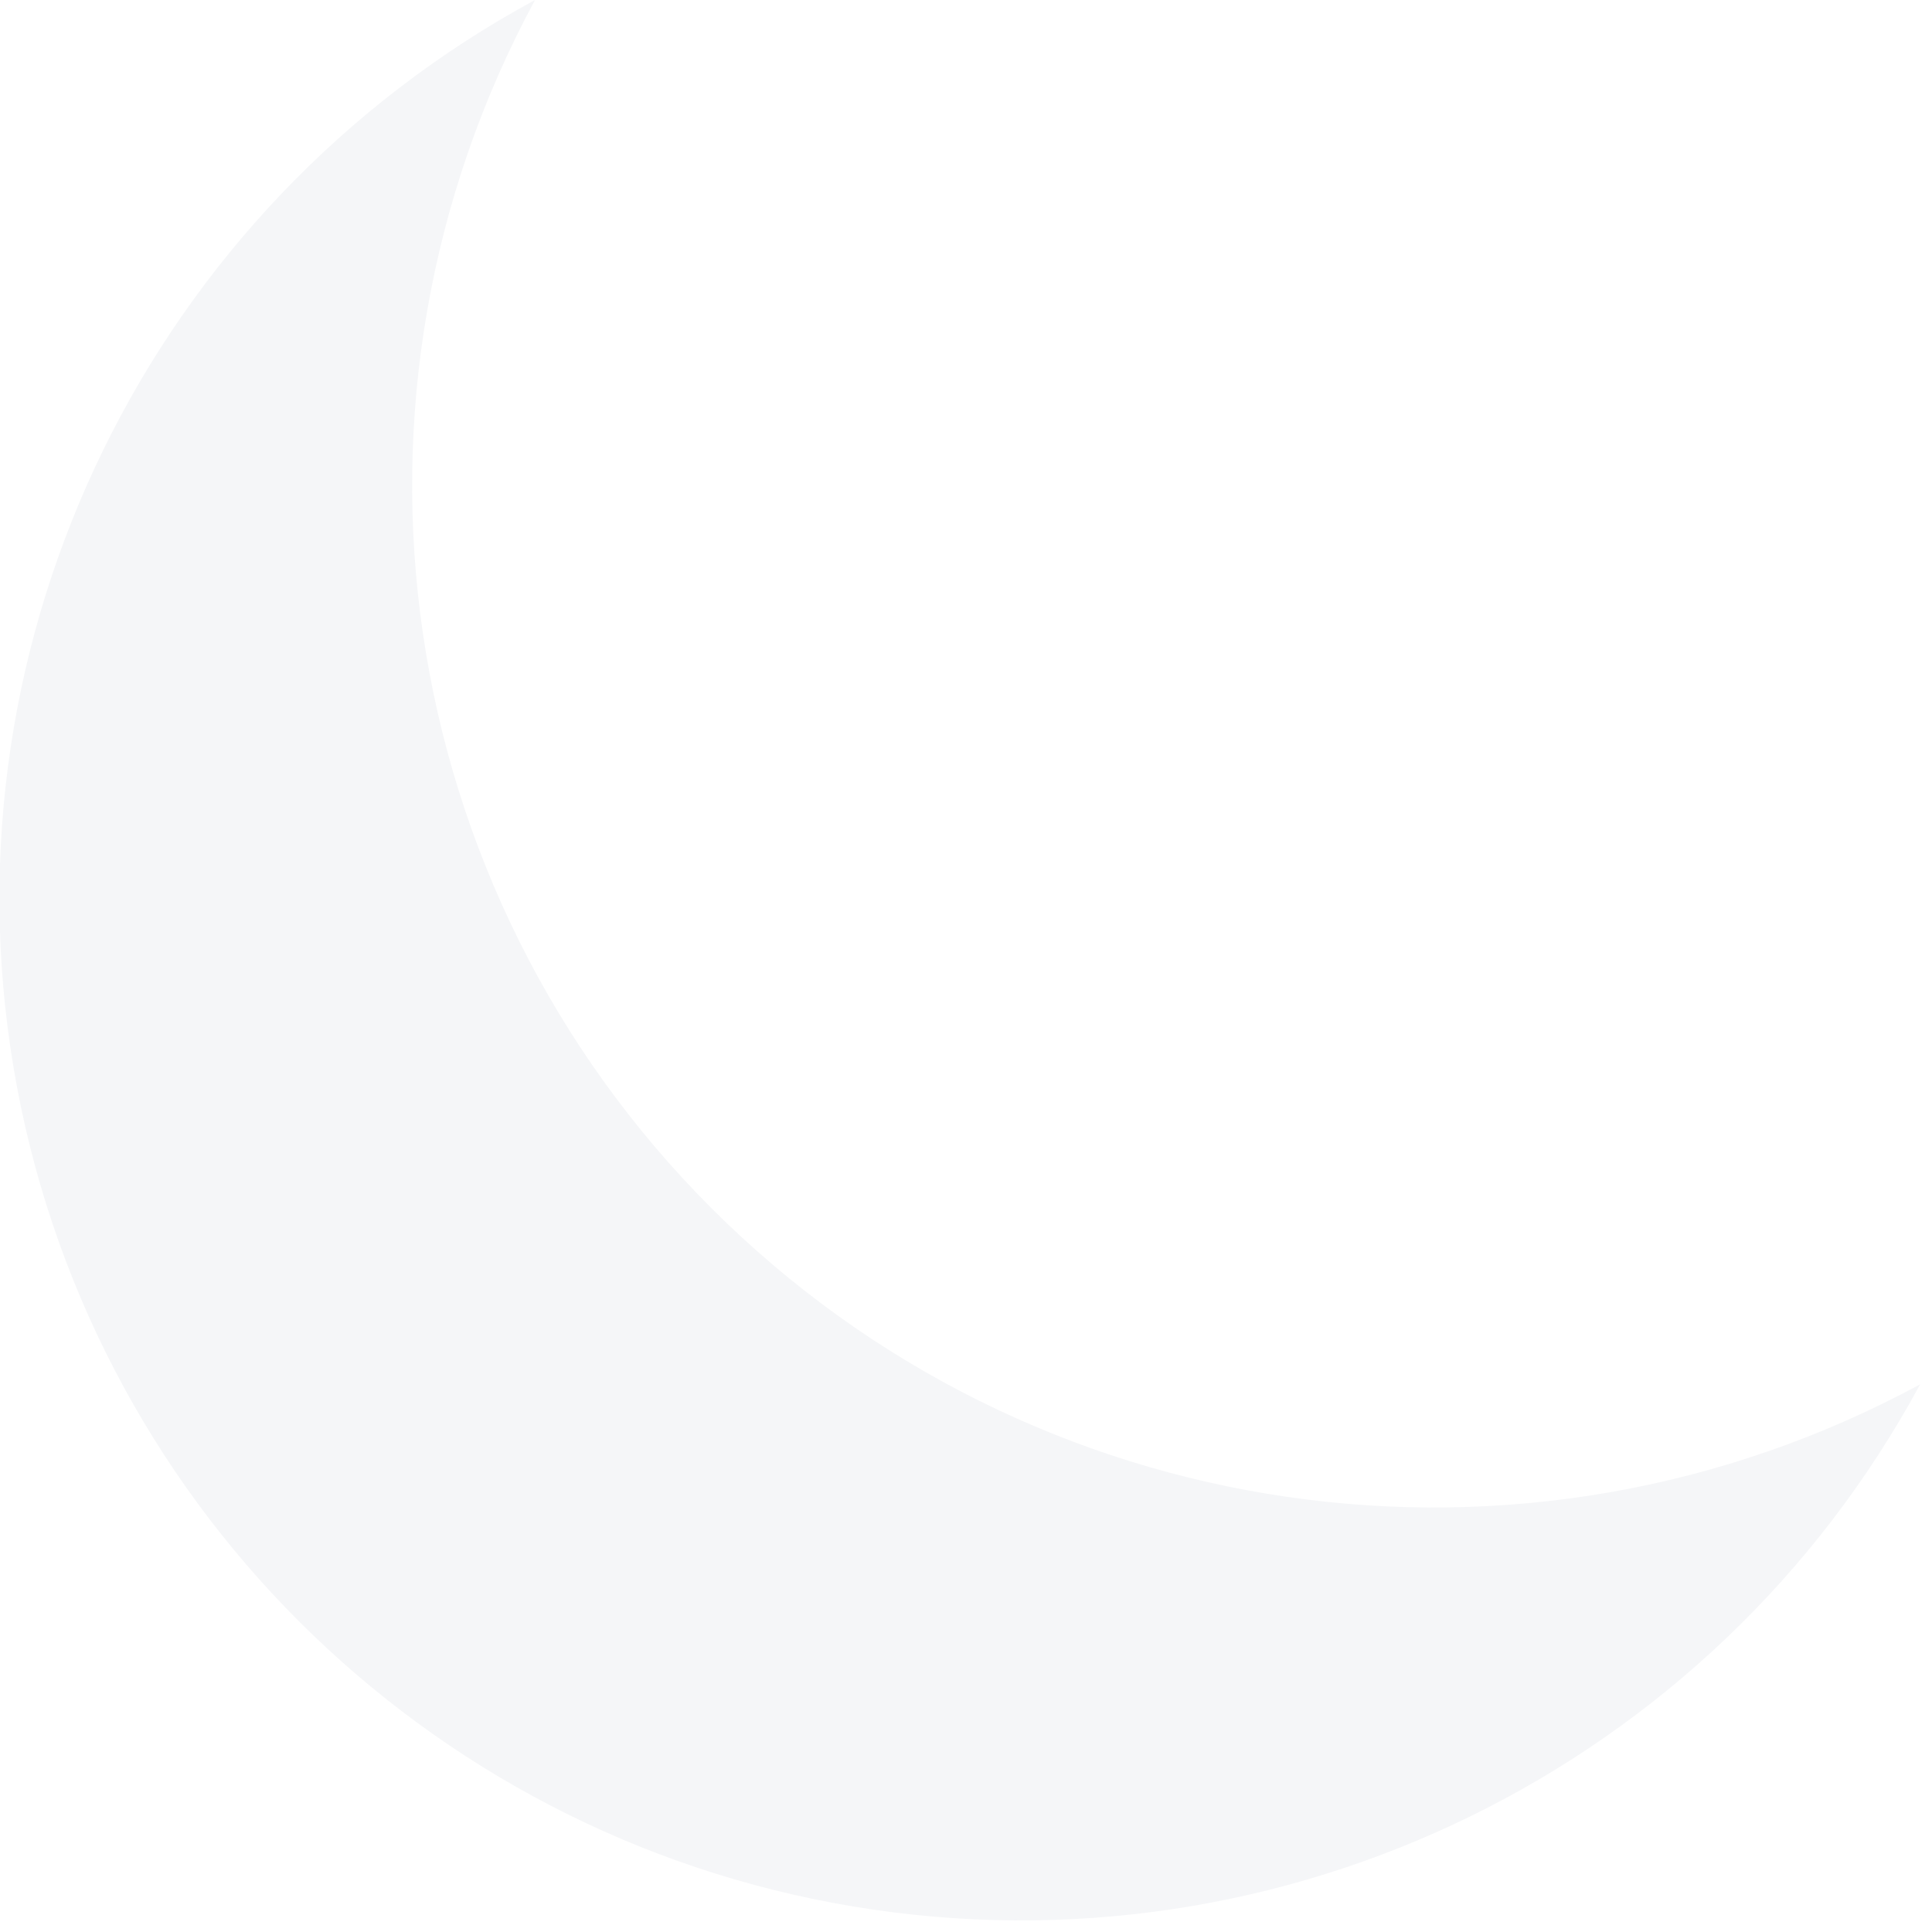
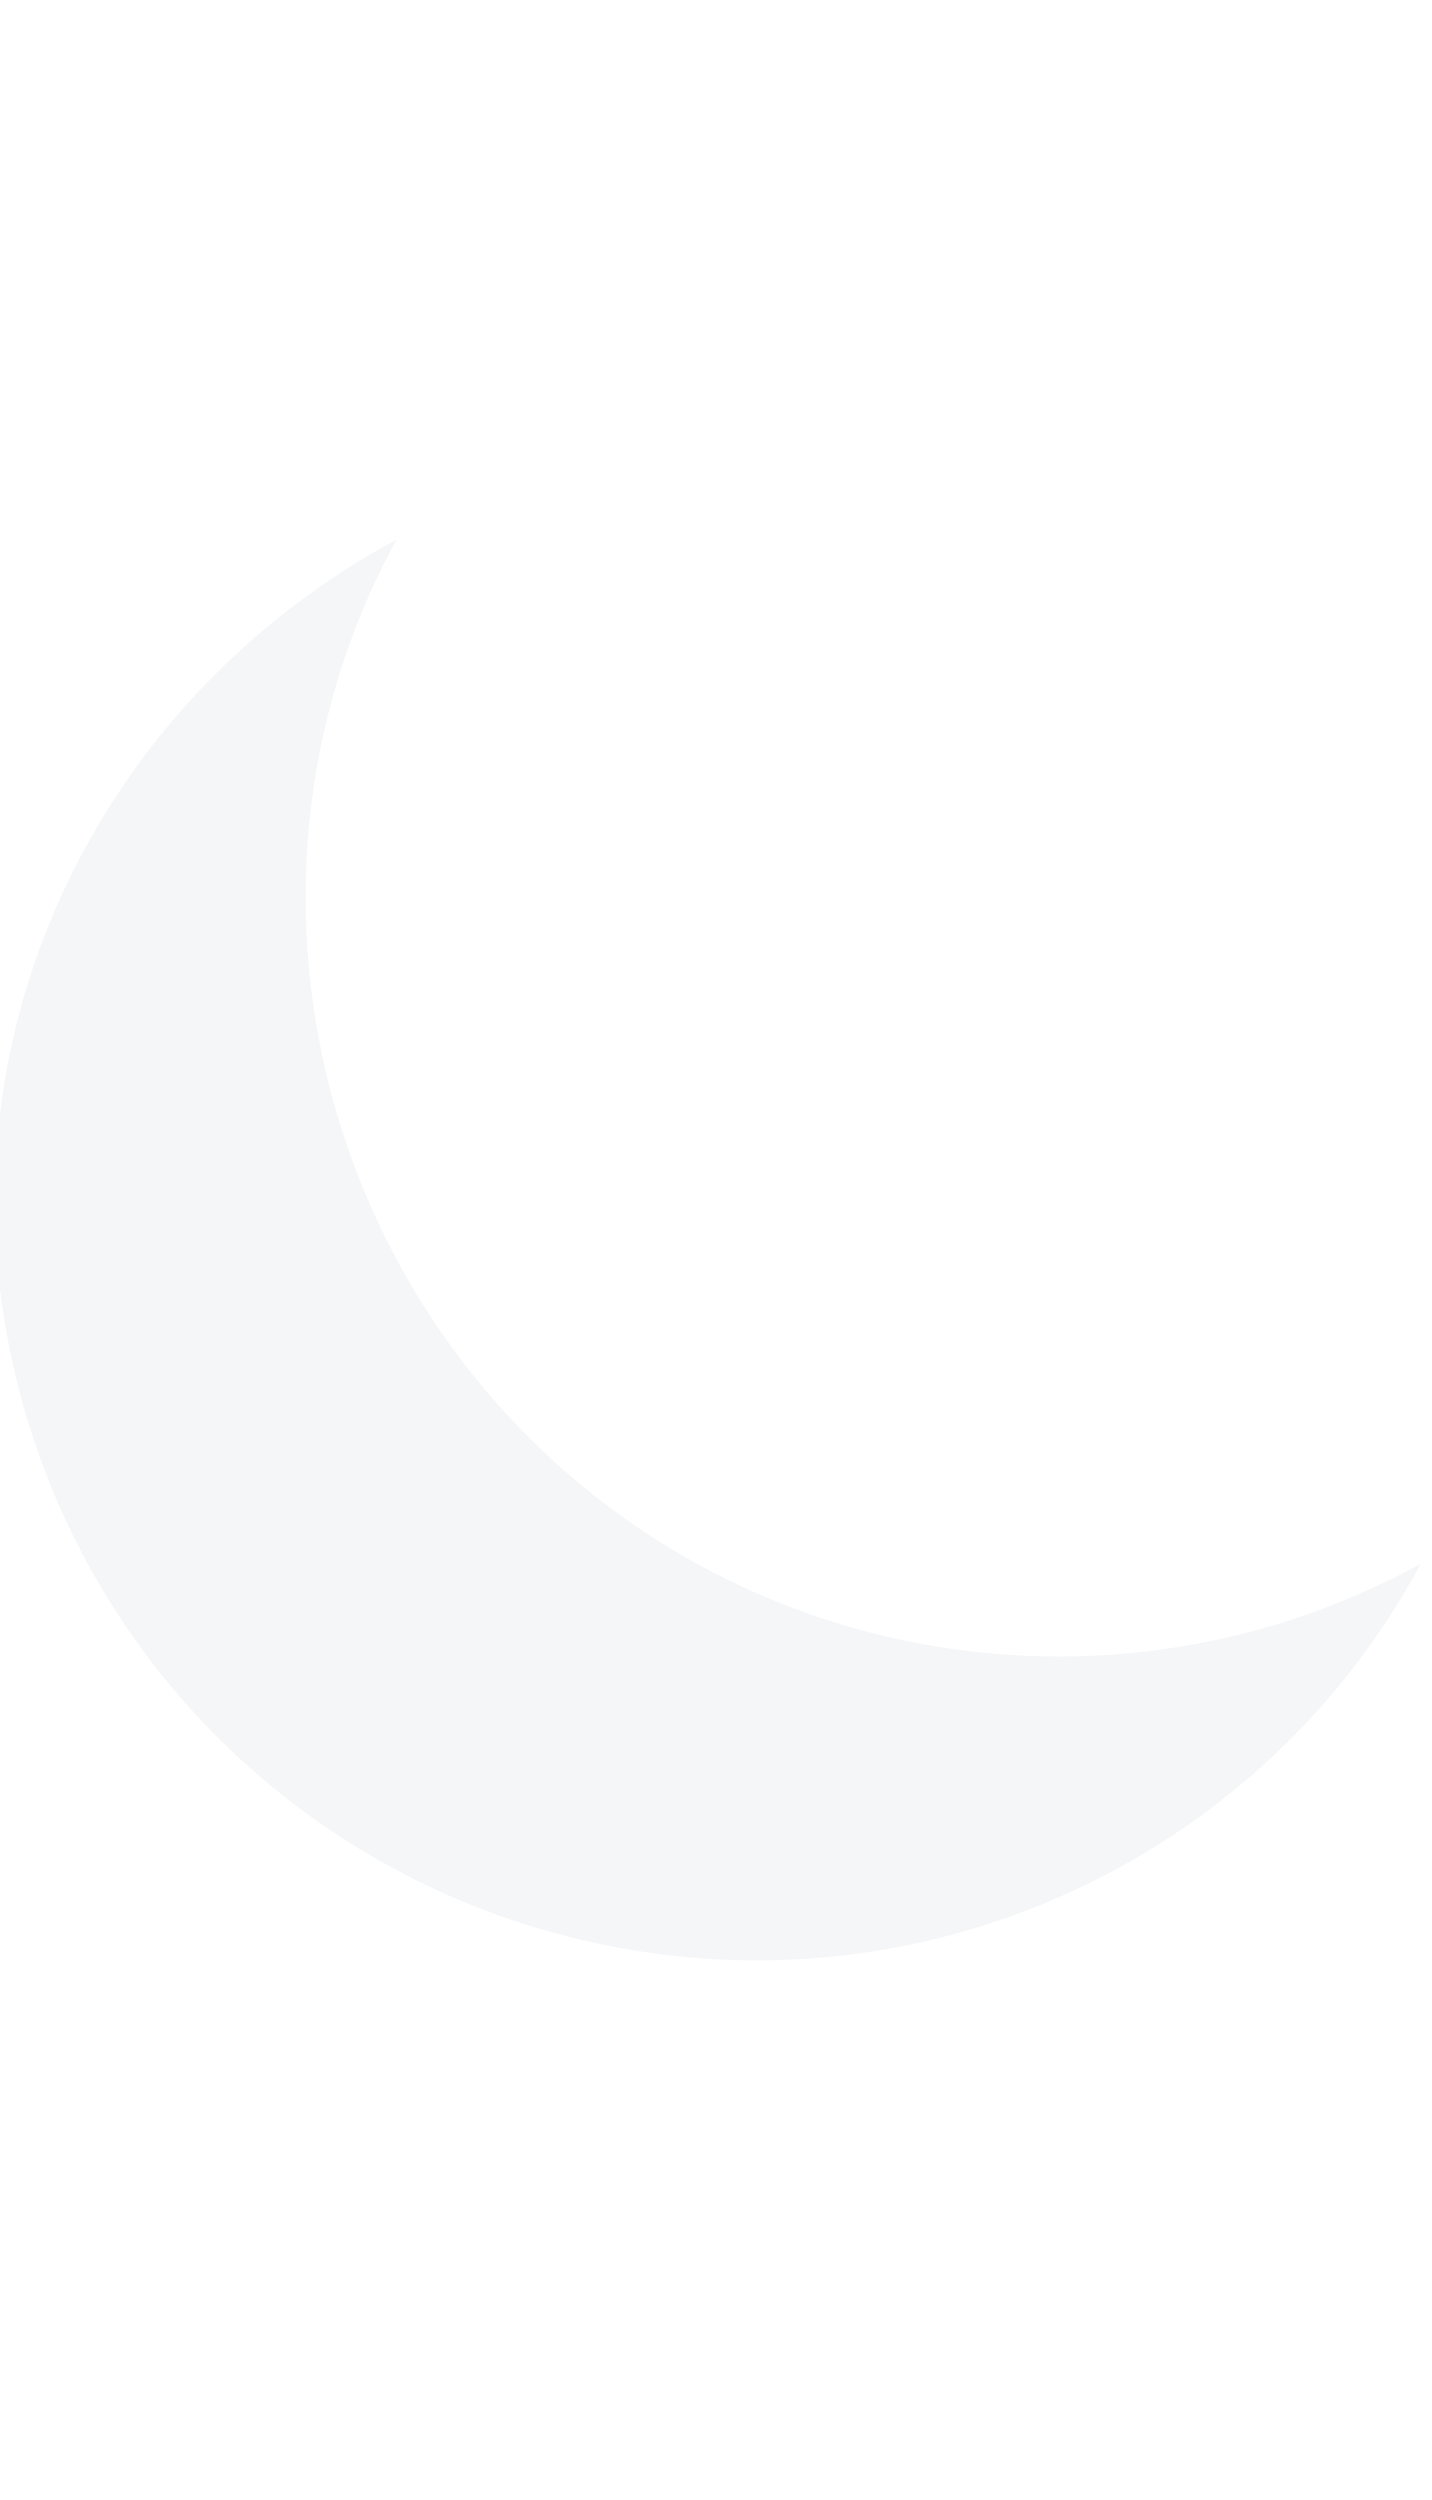
- <svg xmlns="http://www.w3.org/2000/svg" width="26px" height="26px" viewBox="0 0 26 26" version="1.1">
-   <g id="Page-1" stroke="none" stroke-width="1" fill="none" fill-rule="evenodd">
-     <g id="Mobile" transform="translate(-247, -60)" fill="#F5F6F8" fill-rule="nonzero">
-       <g id="01n" transform="translate(246, 60)">
-         <path d="M26.84,18.63 C24.047,23.798 18.28,26.621 12.485,25.657 C6.691,24.692 2.149,20.153 1.181,14.359 C0.213,8.564 3.033,2.795 8.2,0 C5.309,5.35 6.276,11.963 10.577,16.262 C14.878,20.561 21.492,21.524 26.84,18.63 Z" id="path-1" />
+ <svg xmlns="http://www.w3.org/2000/svg" version="1.1" id="Layer_1" x="0px" y="0px" viewBox="0 0 26 45.4" style="enable-background:new 0 0 26 45.4;" xml:space="preserve">
+   <style type="text/css">
+ 	.st0{fill:#F5F6F8;}
+ </style>
+   <g id="Page-1">
+     <g id="Mobile" transform="translate(-247, -60)">
+       <g transform="translate(246, 60)">
+         <path id="path-1" class="st0" d="M26.8,28.4c-2.8,5.2-8.6,8-14.4,7c-5.8-1-10.3-5.5-11.3-11.3S3,12.6,8.2,9.8     c-2.9,5.3-1.9,12,2.4,16.3S21.5,31.3,26.8,28.4z" />
      </g>
    </g>
  </g>
</svg>
